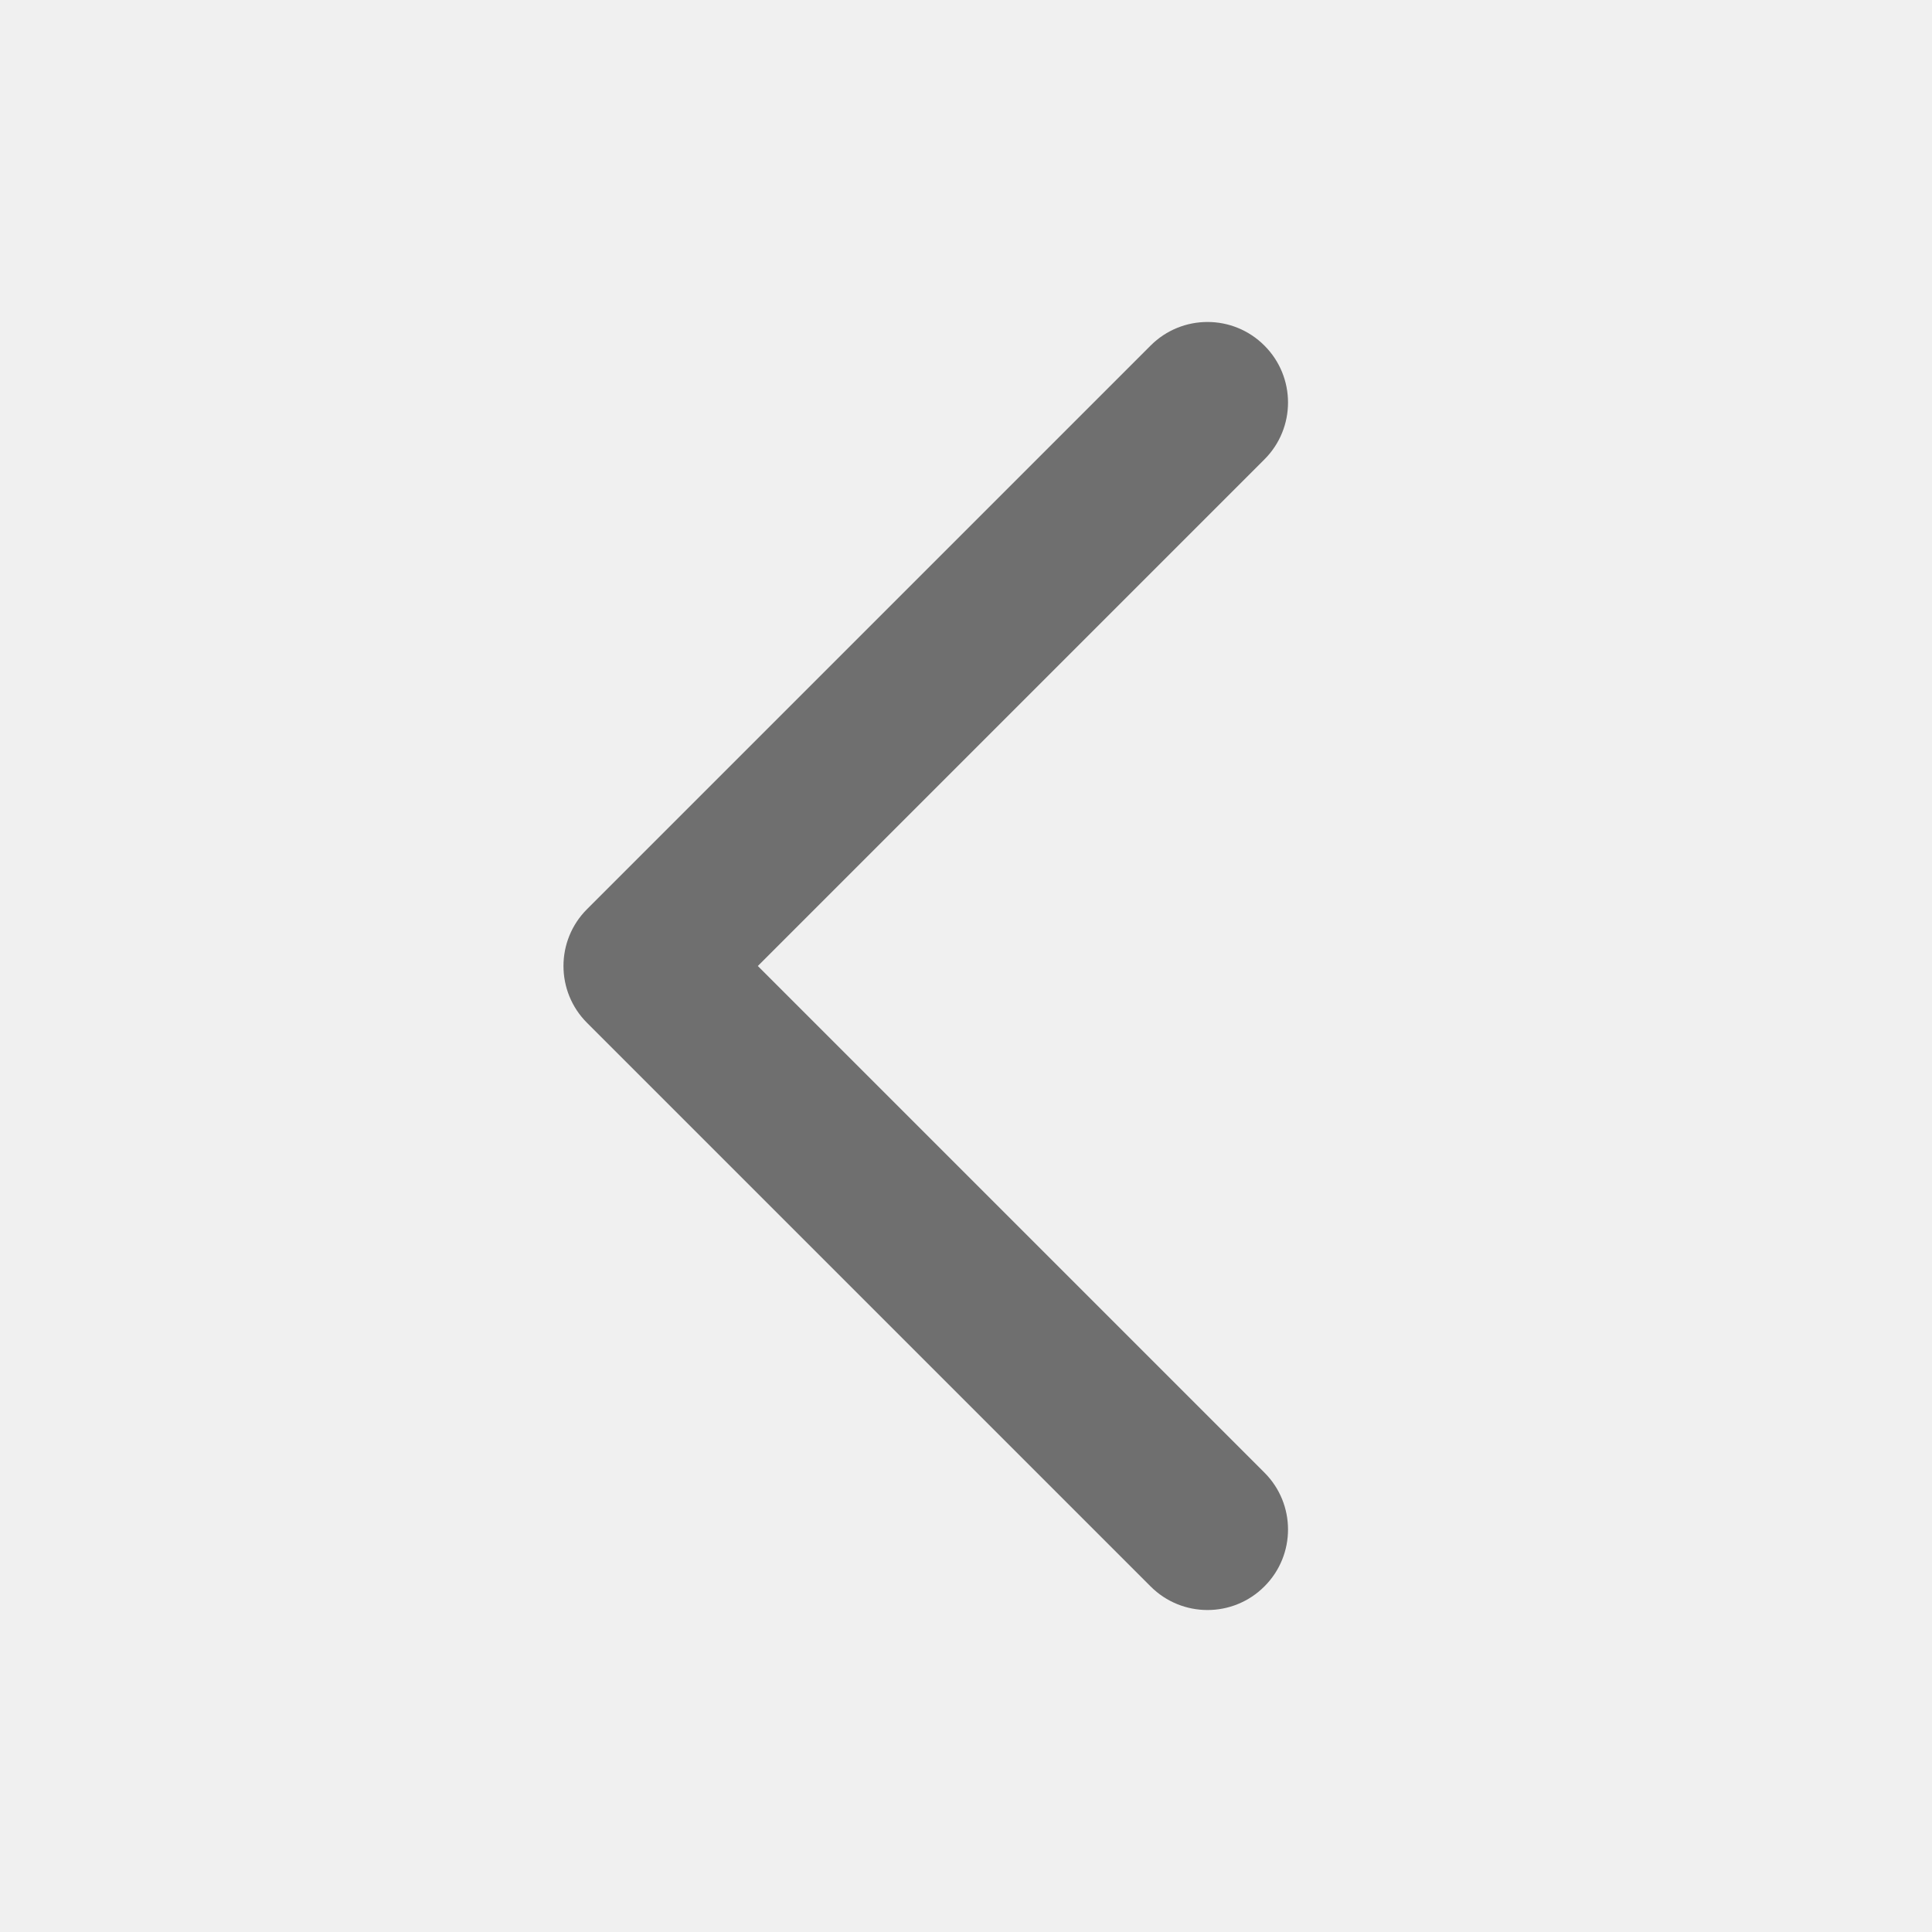
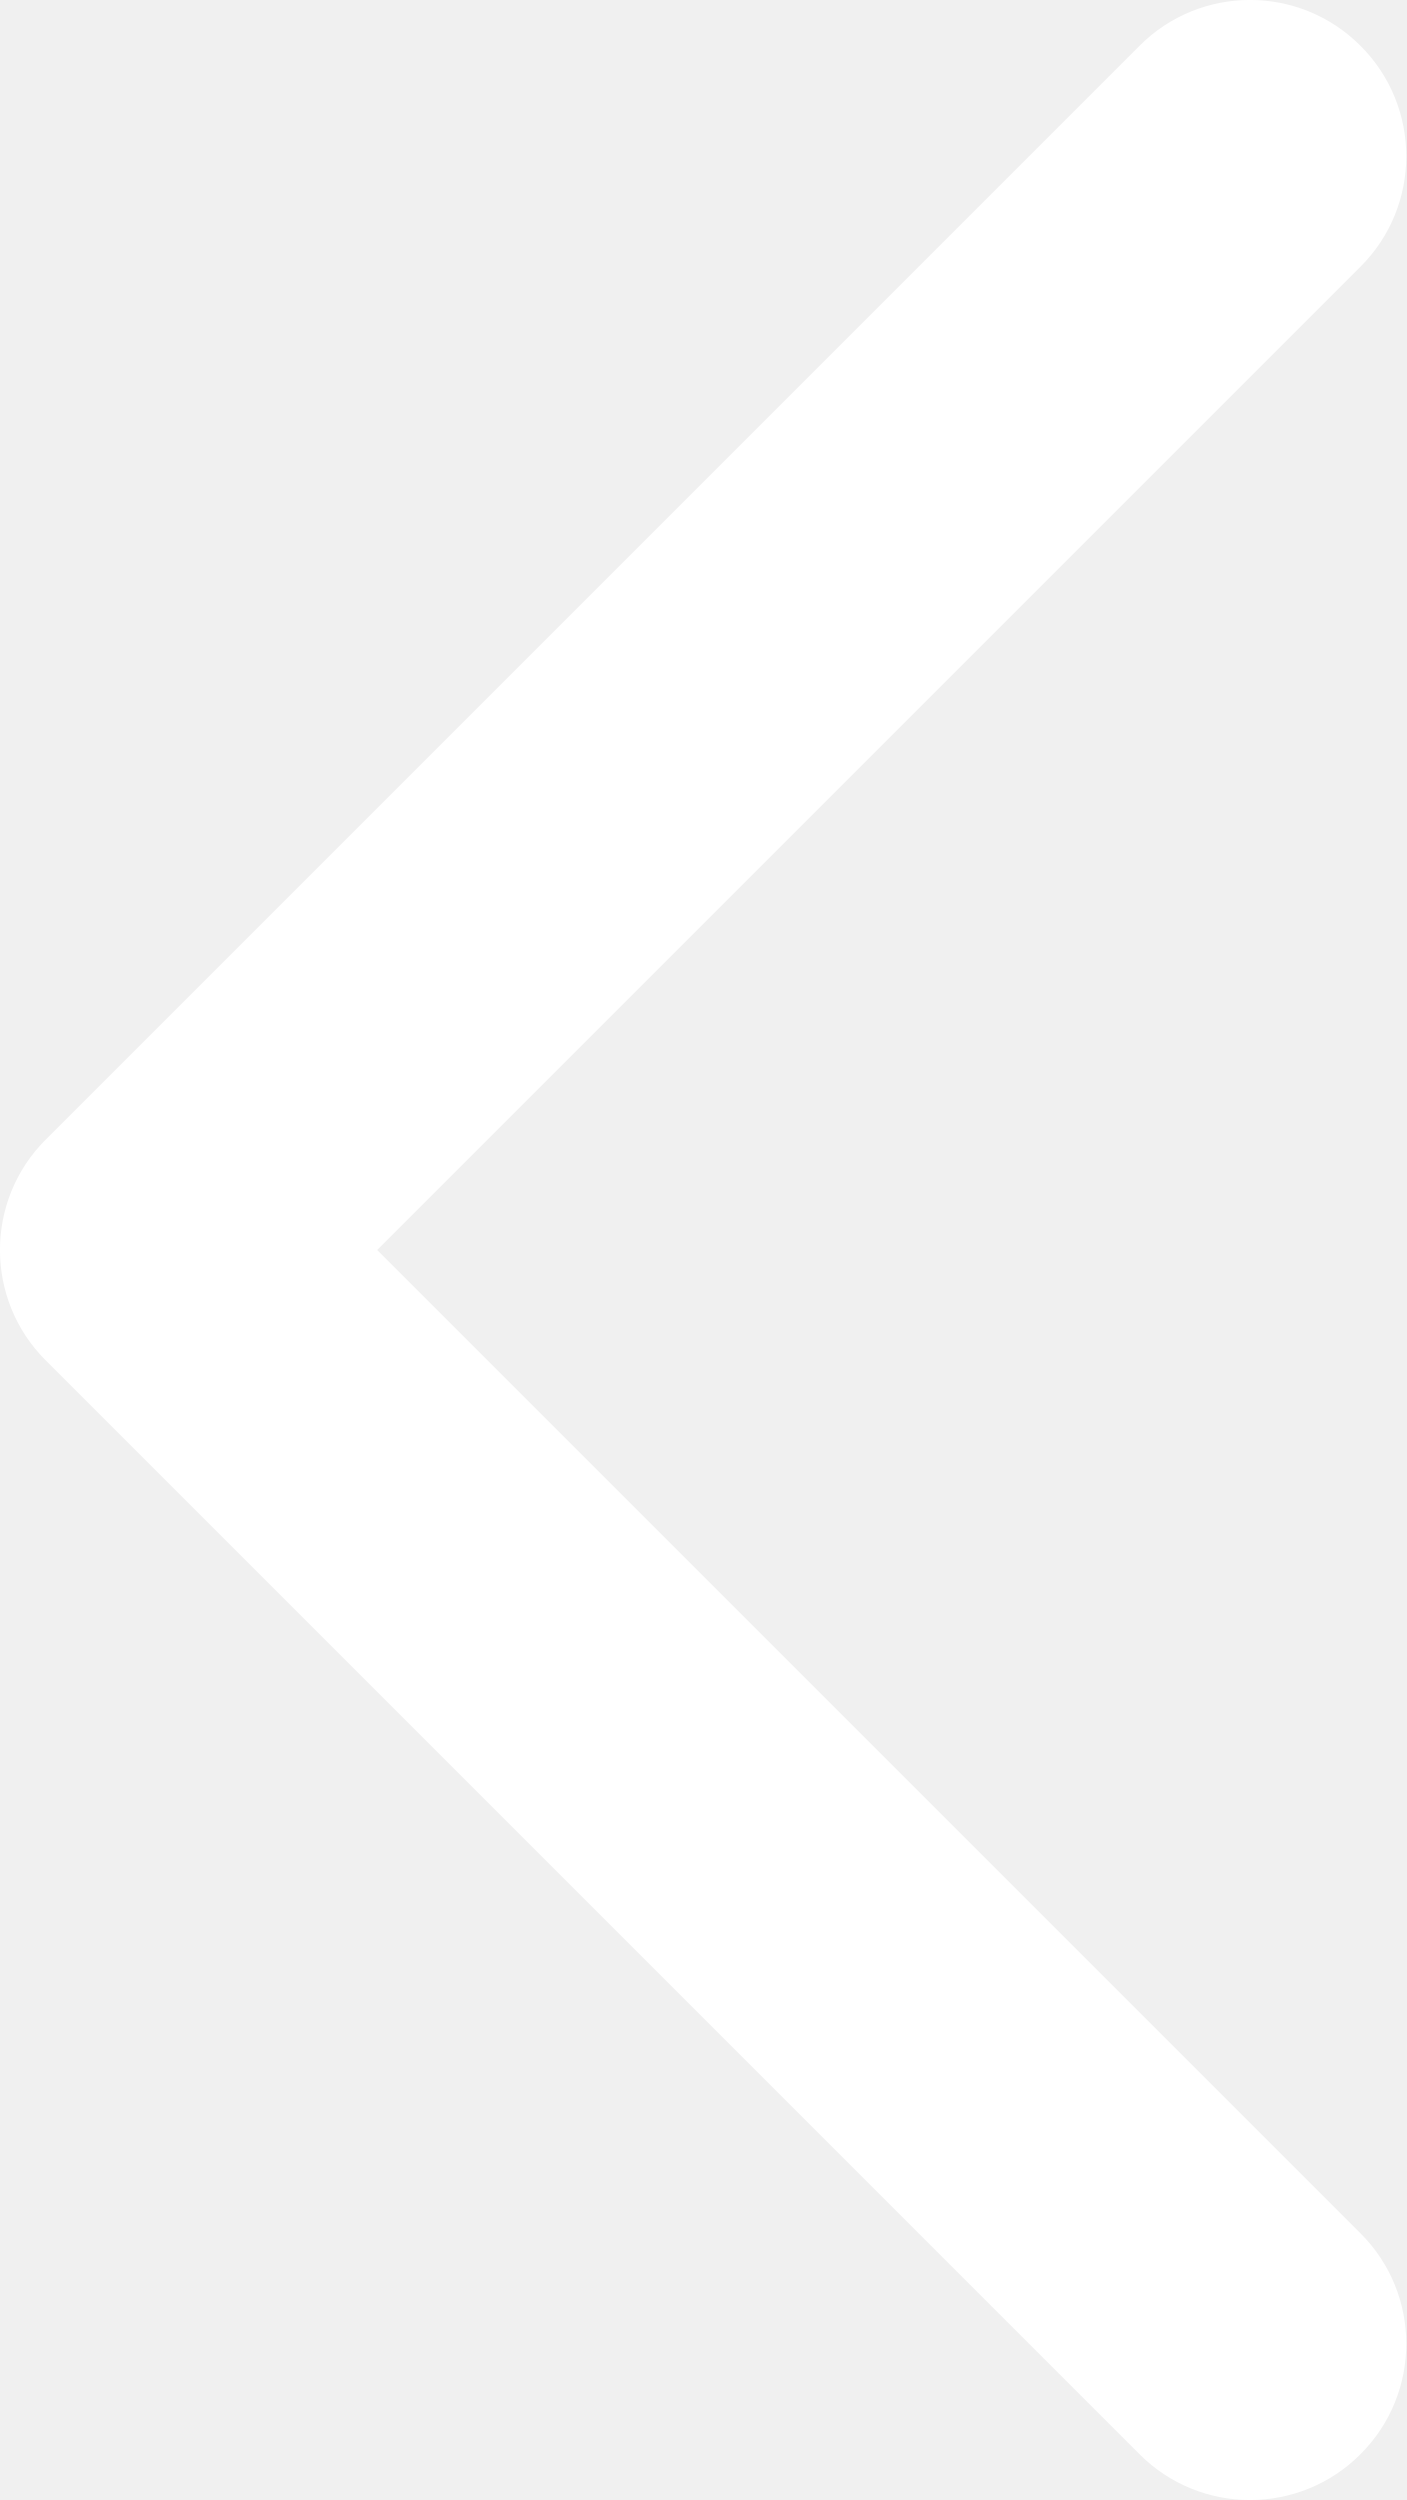
- <svg xmlns="http://www.w3.org/2000/svg" width="24" height="24" viewBox="0 0 24 24" fill="none">
-   <path fill-rule="evenodd" clip-rule="evenodd" d="M15.707 19.707C15.317 20.098 14.683 20.098 14.293 19.707L7.293 12.707C6.902 12.317 6.902 11.683 7.293 11.293L14.293 4.293C14.683 3.902 15.317 3.902 15.707 4.293C16.098 4.683 16.098 5.317 15.707 5.707L9.414 12L15.707 18.293C16.098 18.683 16.098 19.317 15.707 19.707Z" fill="#6F6F6F" />
+ <svg xmlns="http://www.w3.org/2000/svg" width="9" height="16" viewBox="0 0 9 16" fill="none">
+   <path fill-rule="evenodd" clip-rule="evenodd" d="M8.707 15.707C8.317 16.098 7.683 16.098 7.293 15.707L0.293 8.707C-0.098 8.317 -0.098 7.683 0.293 7.293L7.293 0.293C7.683 -0.098 8.317 -0.098 8.707 0.293C9.098 0.683 9.098 1.317 8.707 1.707L2.414 8L8.707 14.293C9.098 14.683 9.098 15.317 8.707 15.707Z" fill="#FFFFFF" />
</svg>
